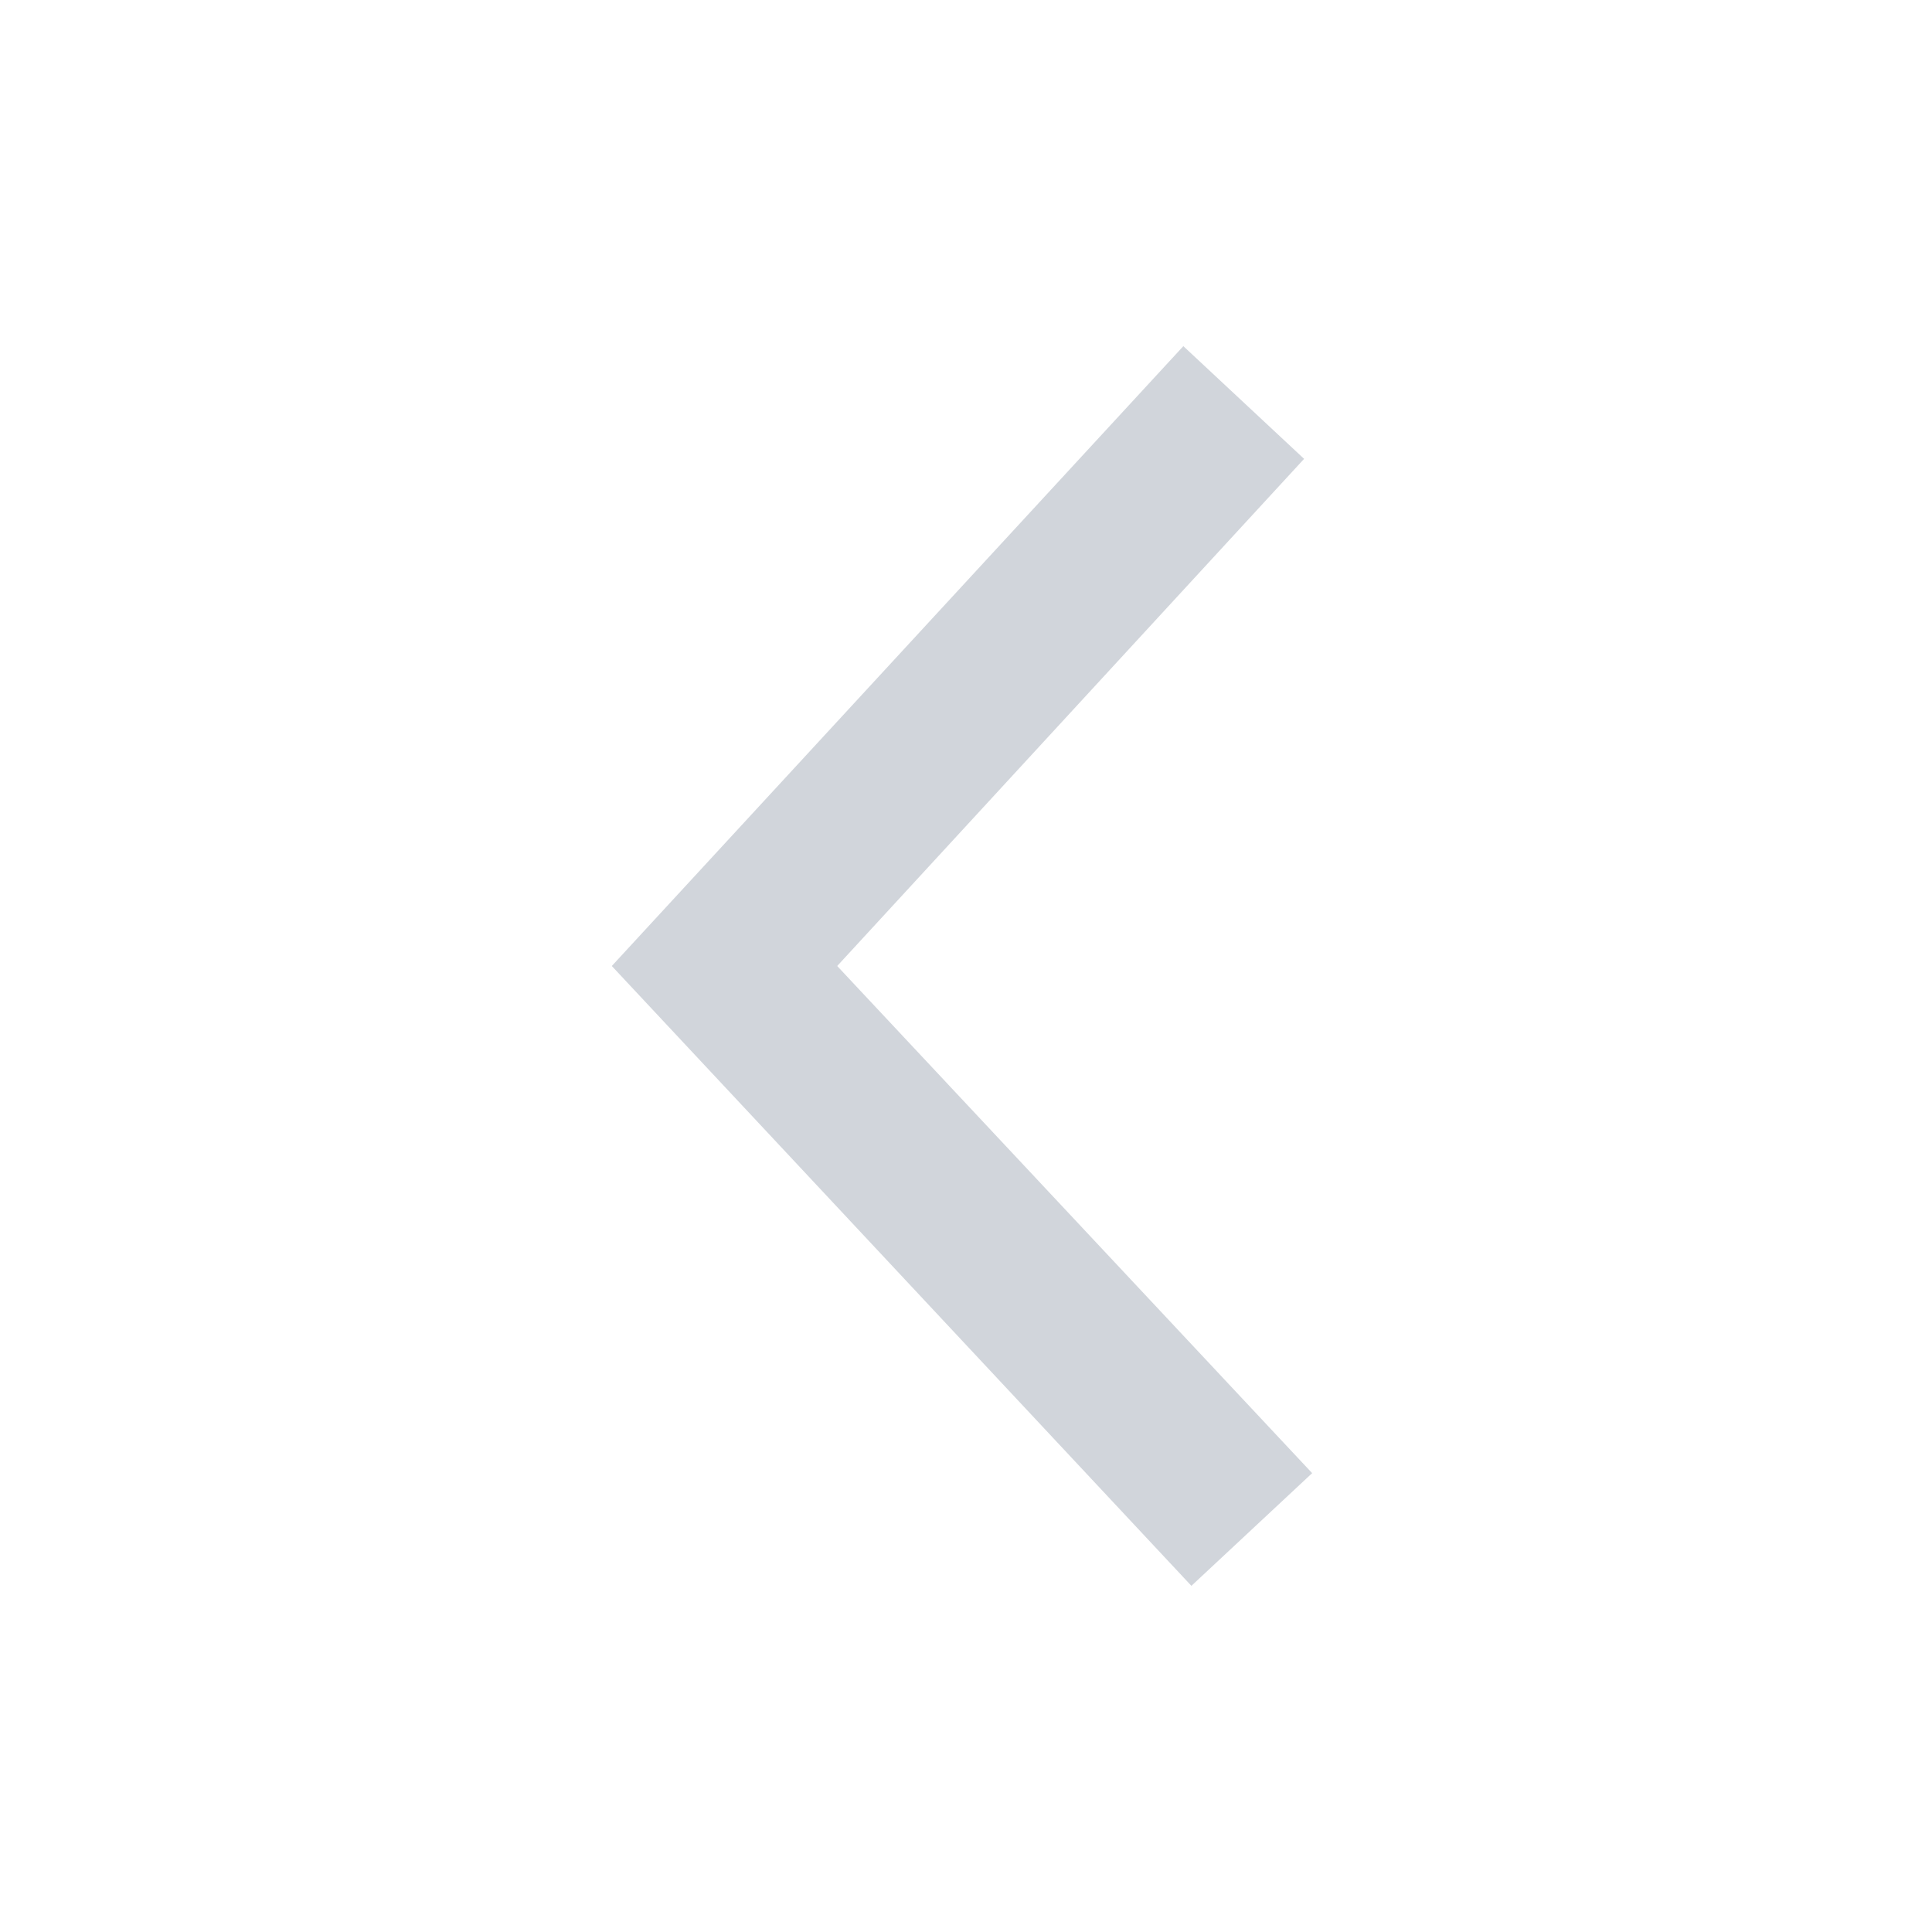
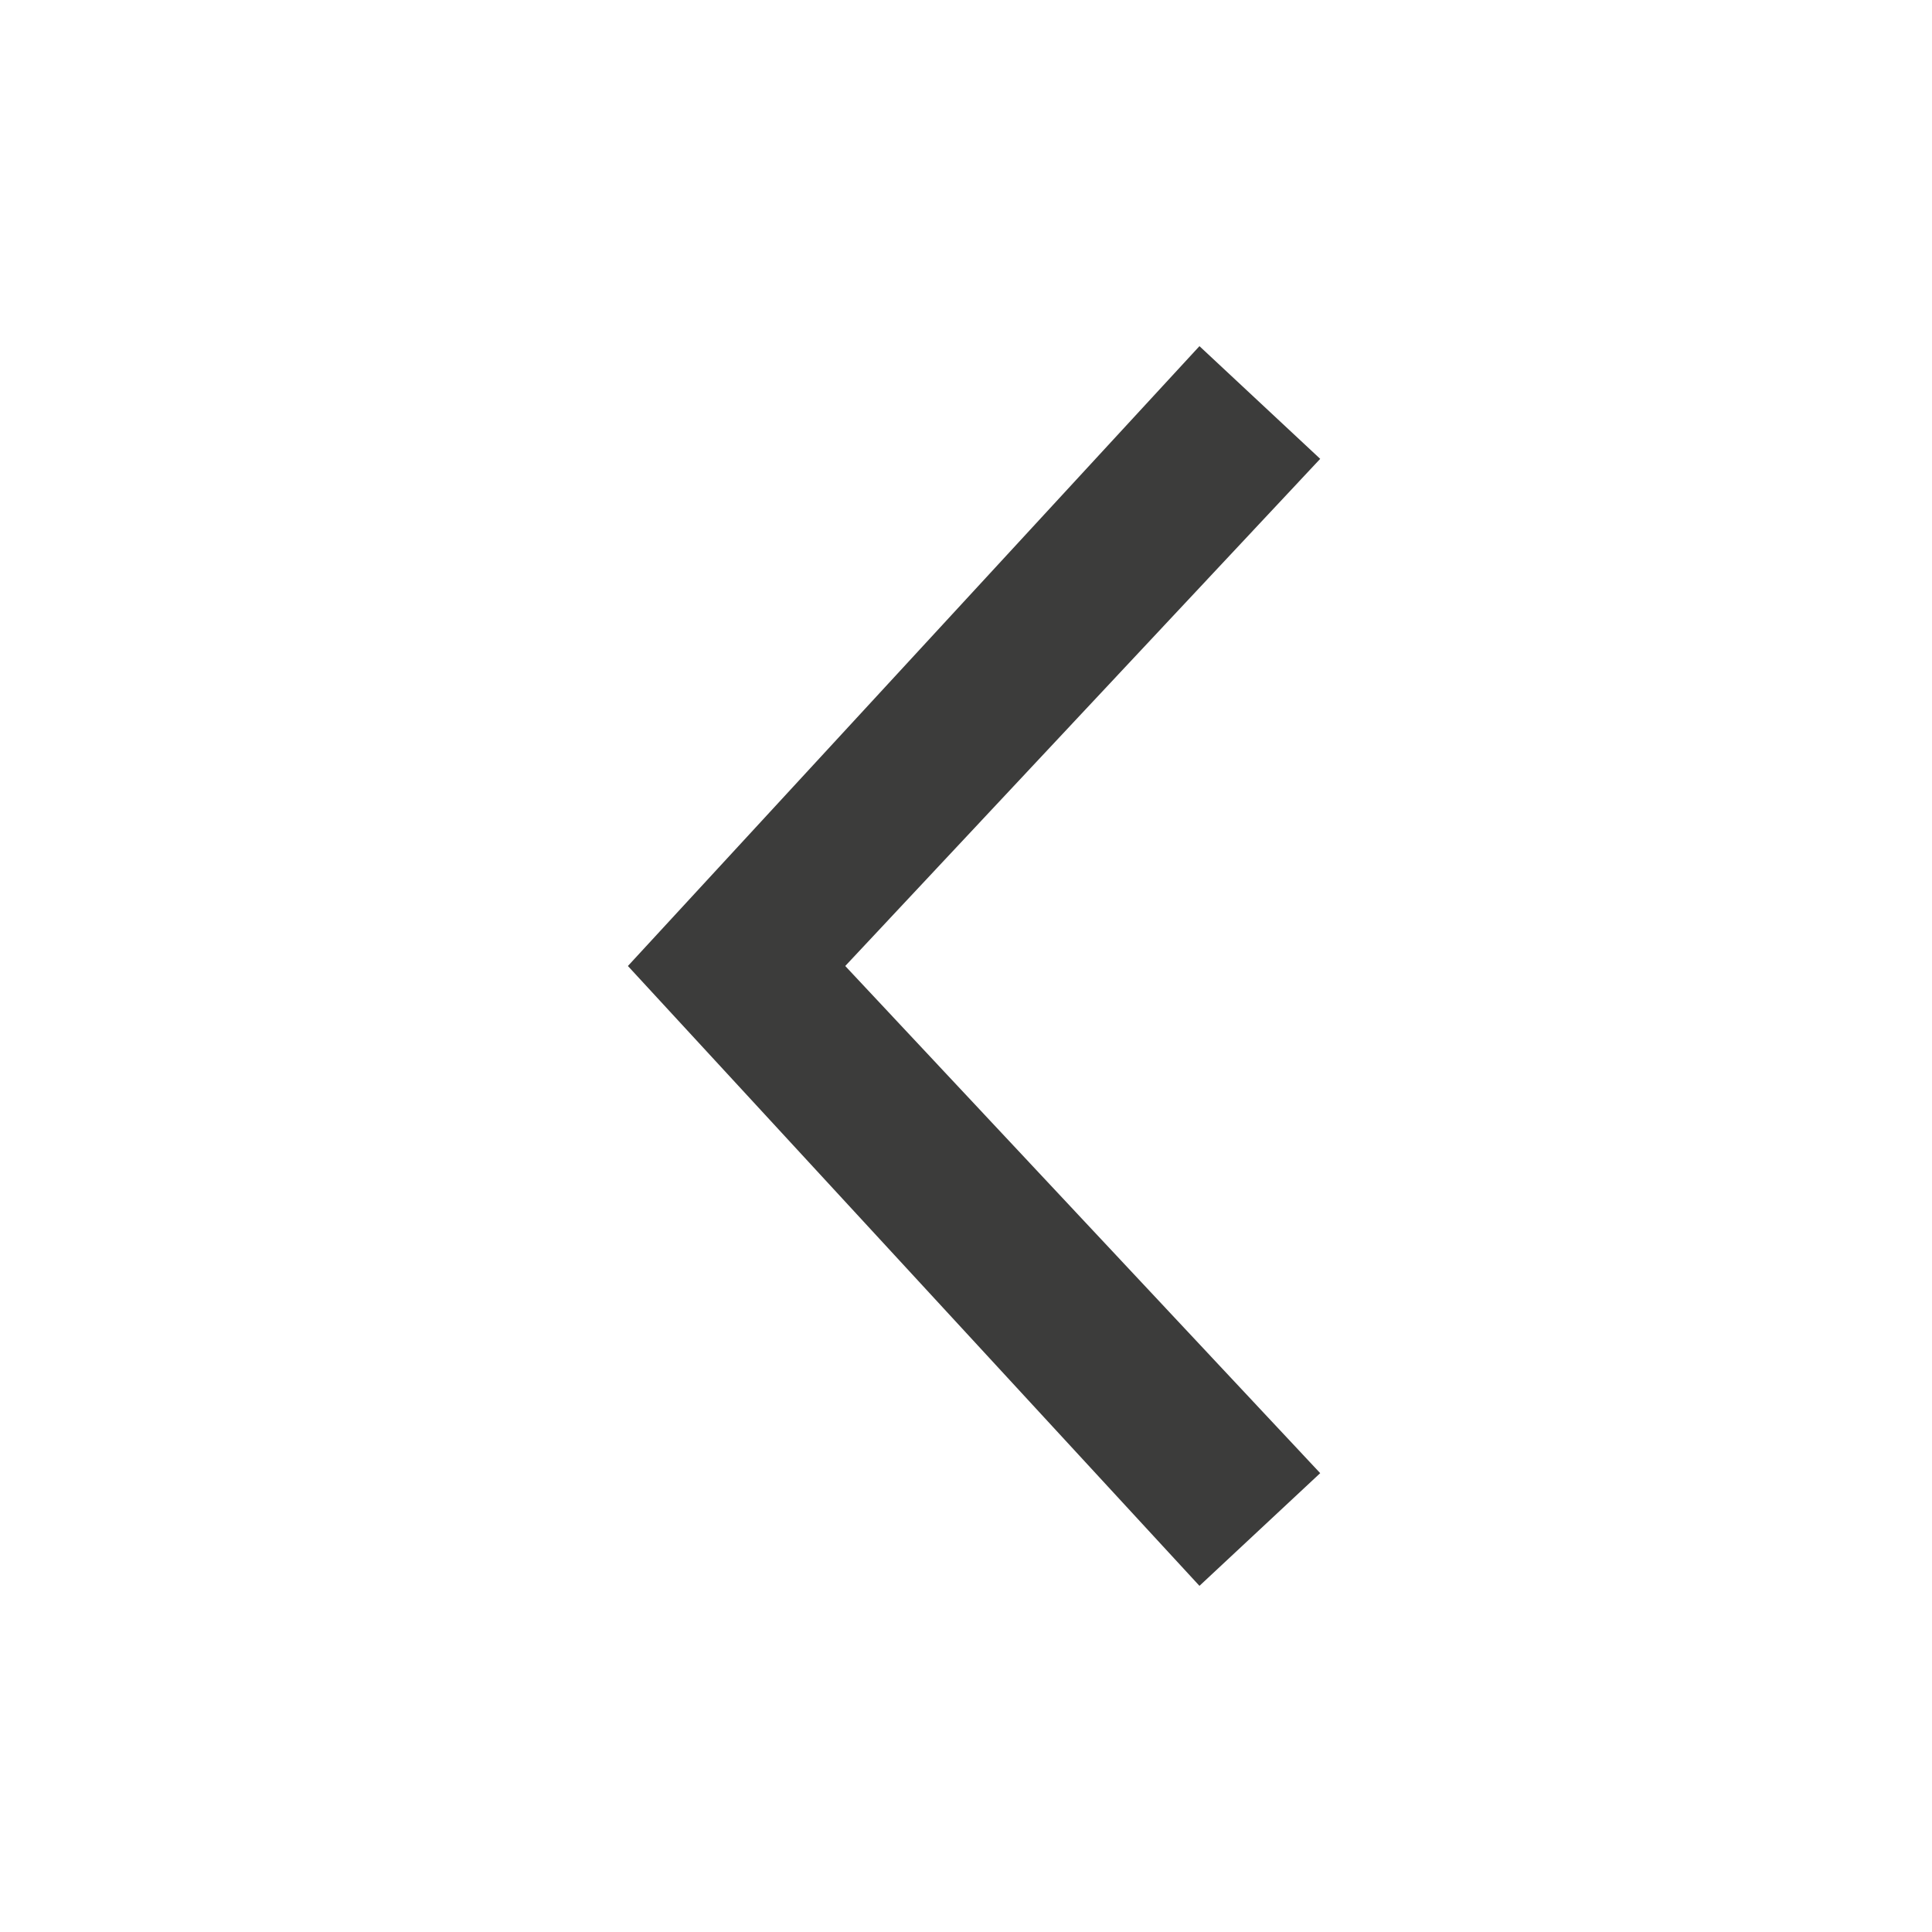
<svg xmlns="http://www.w3.org/2000/svg" version="1.1" id="Layer_1" x="0px" y="0px" viewBox="0 0 24 24" style="enable-background:new 0 0 24 24;" xml:space="preserve">
  <style type="text/css">
- 	.st0{fill:#D1D5DB;}
+ 	.st0{fill:none;}
+ 	.st1{fill:#3C3C3B;}
</style>
-   <path id="Path_18879" class="st0" d="M7.6,12l7.1-7.7l1.5,1.4L10.4,12l5.9,6.3l-1.5,1.4L7.6,12z" />
+   <g id="Artboard">
+     <g id="ic-arrow-right">
+       <g id="ic_chevron_right">
+         <polygon id="Rectangle_4407" class="st0" points="0,24 0,0 24,0 24,24    " />
+         <polygon id="Path_18879" class="st1" points="7.8,12 14.9,19.7 16.4,18.3 10.5,12 16.4,5.7 14.9,4.3    " />
+       </g>
+     </g>
+   </g>
</svg>
